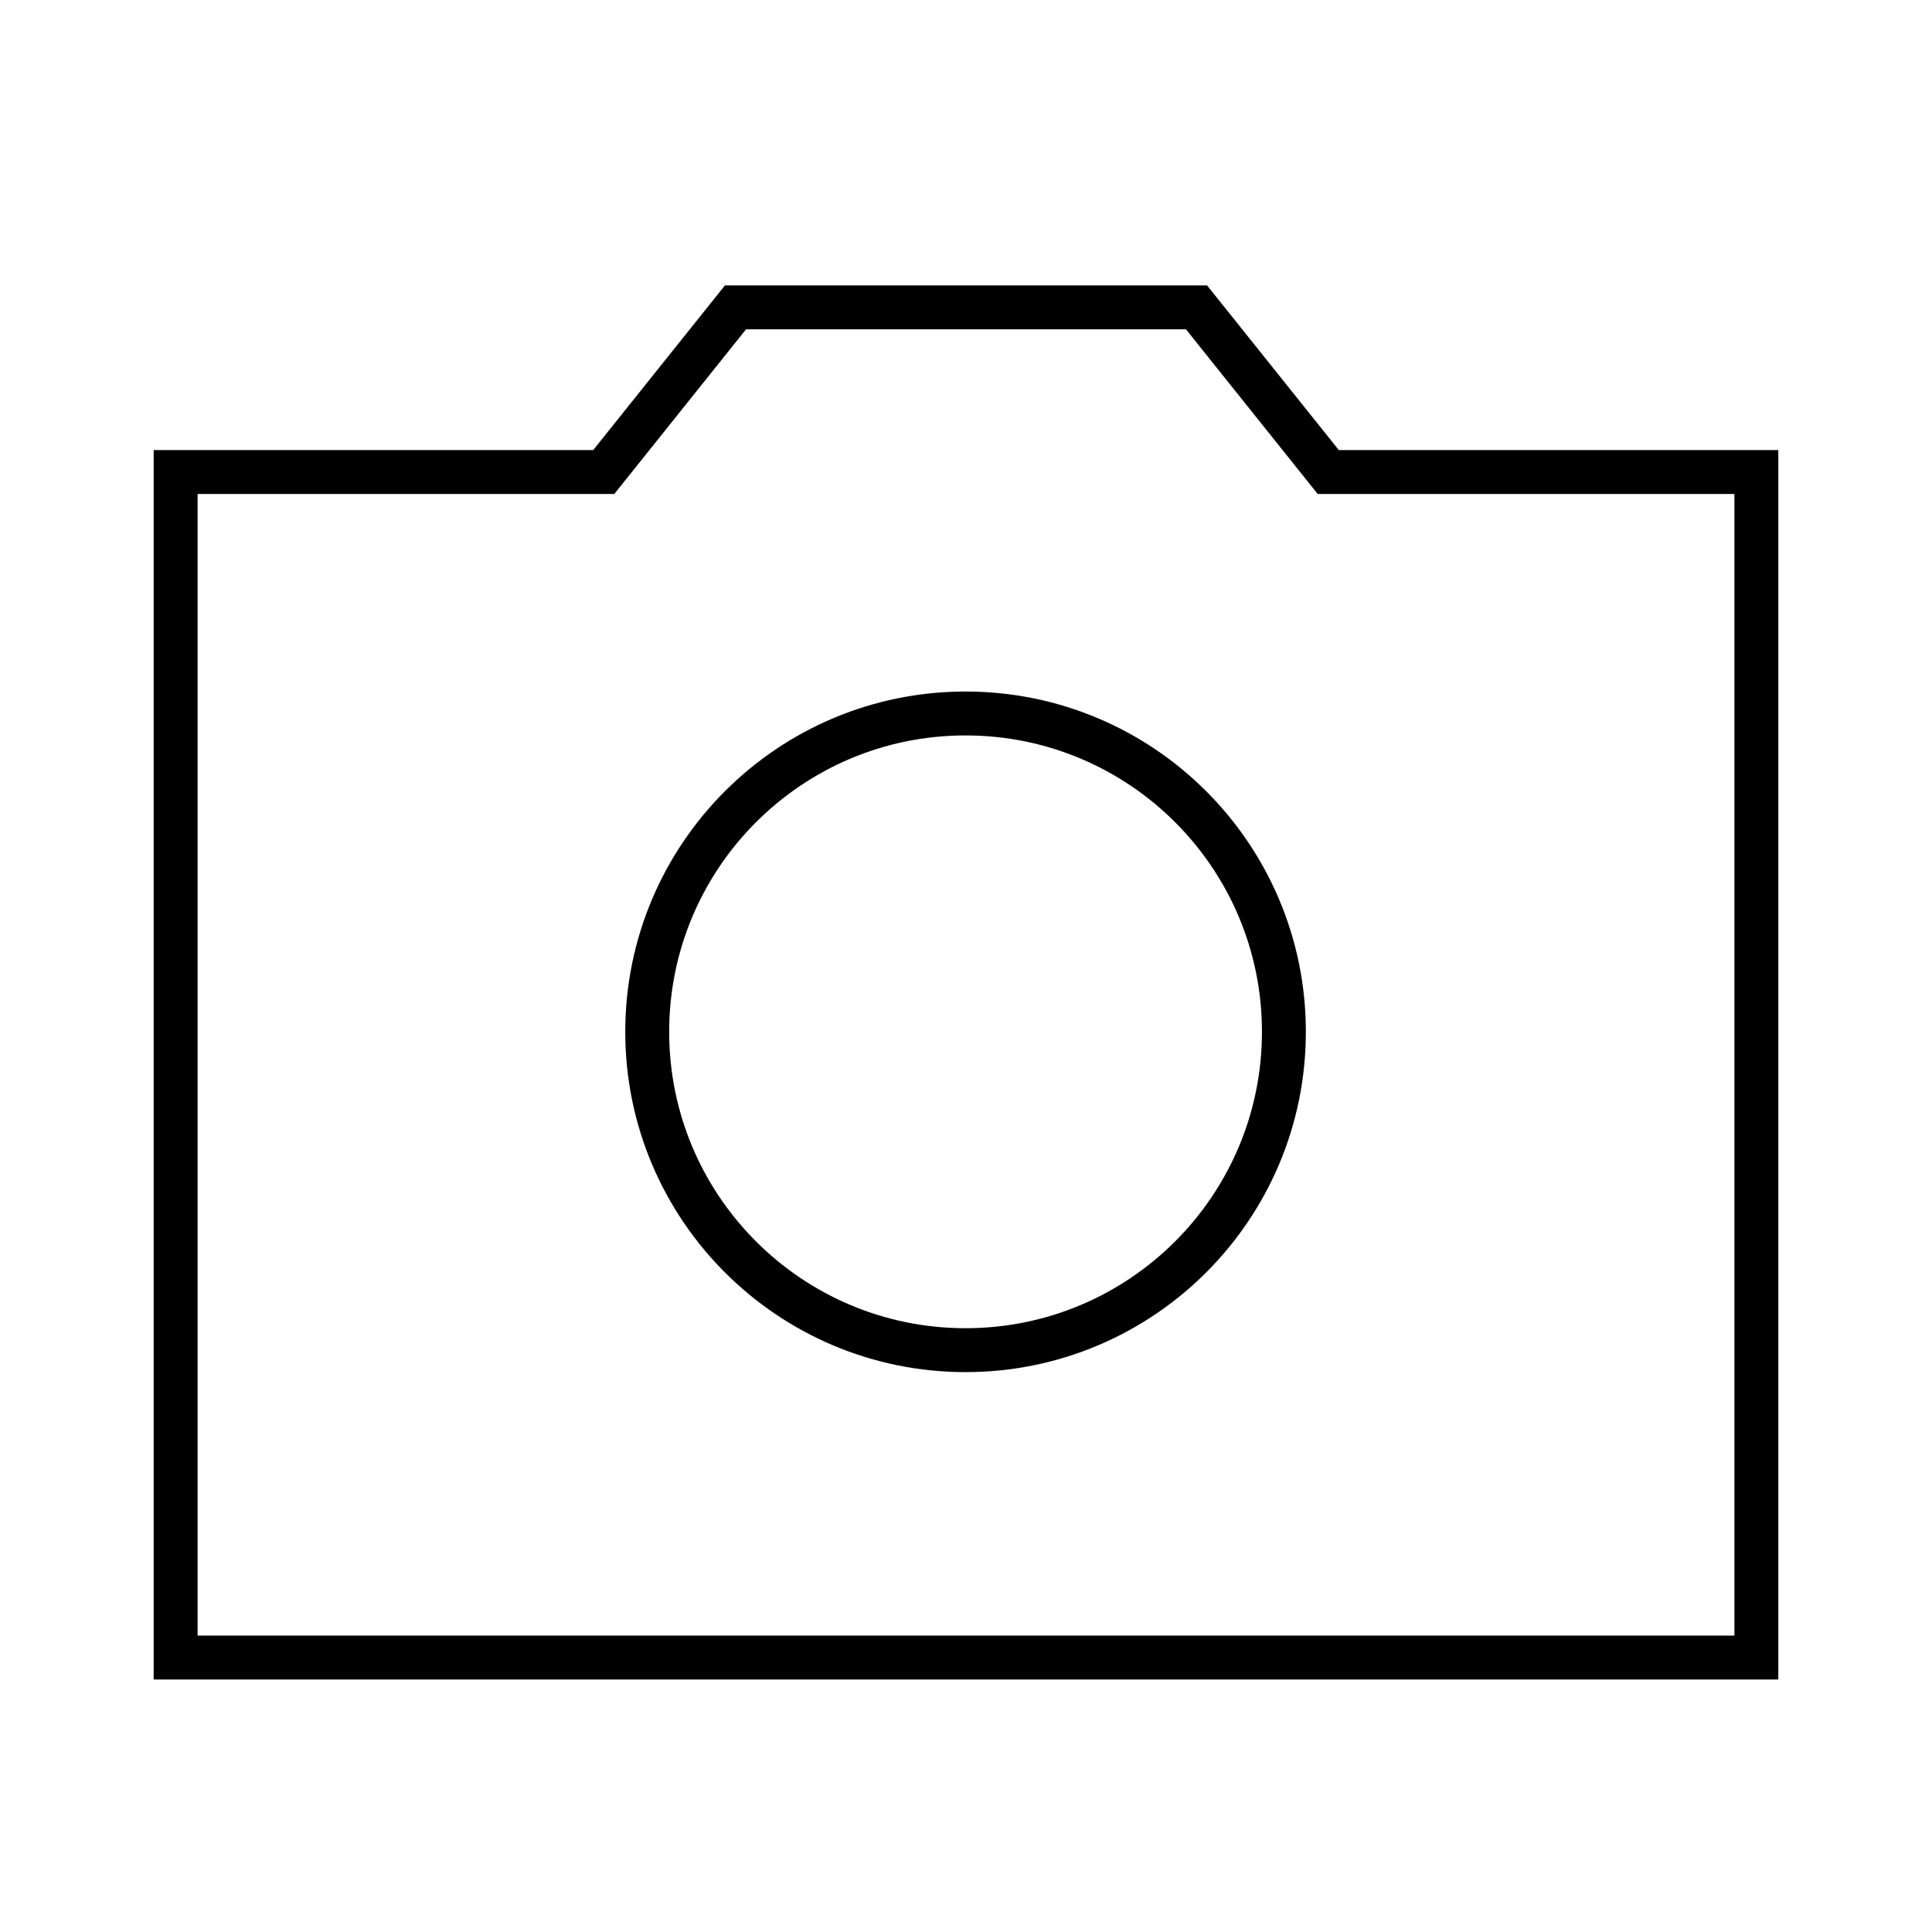
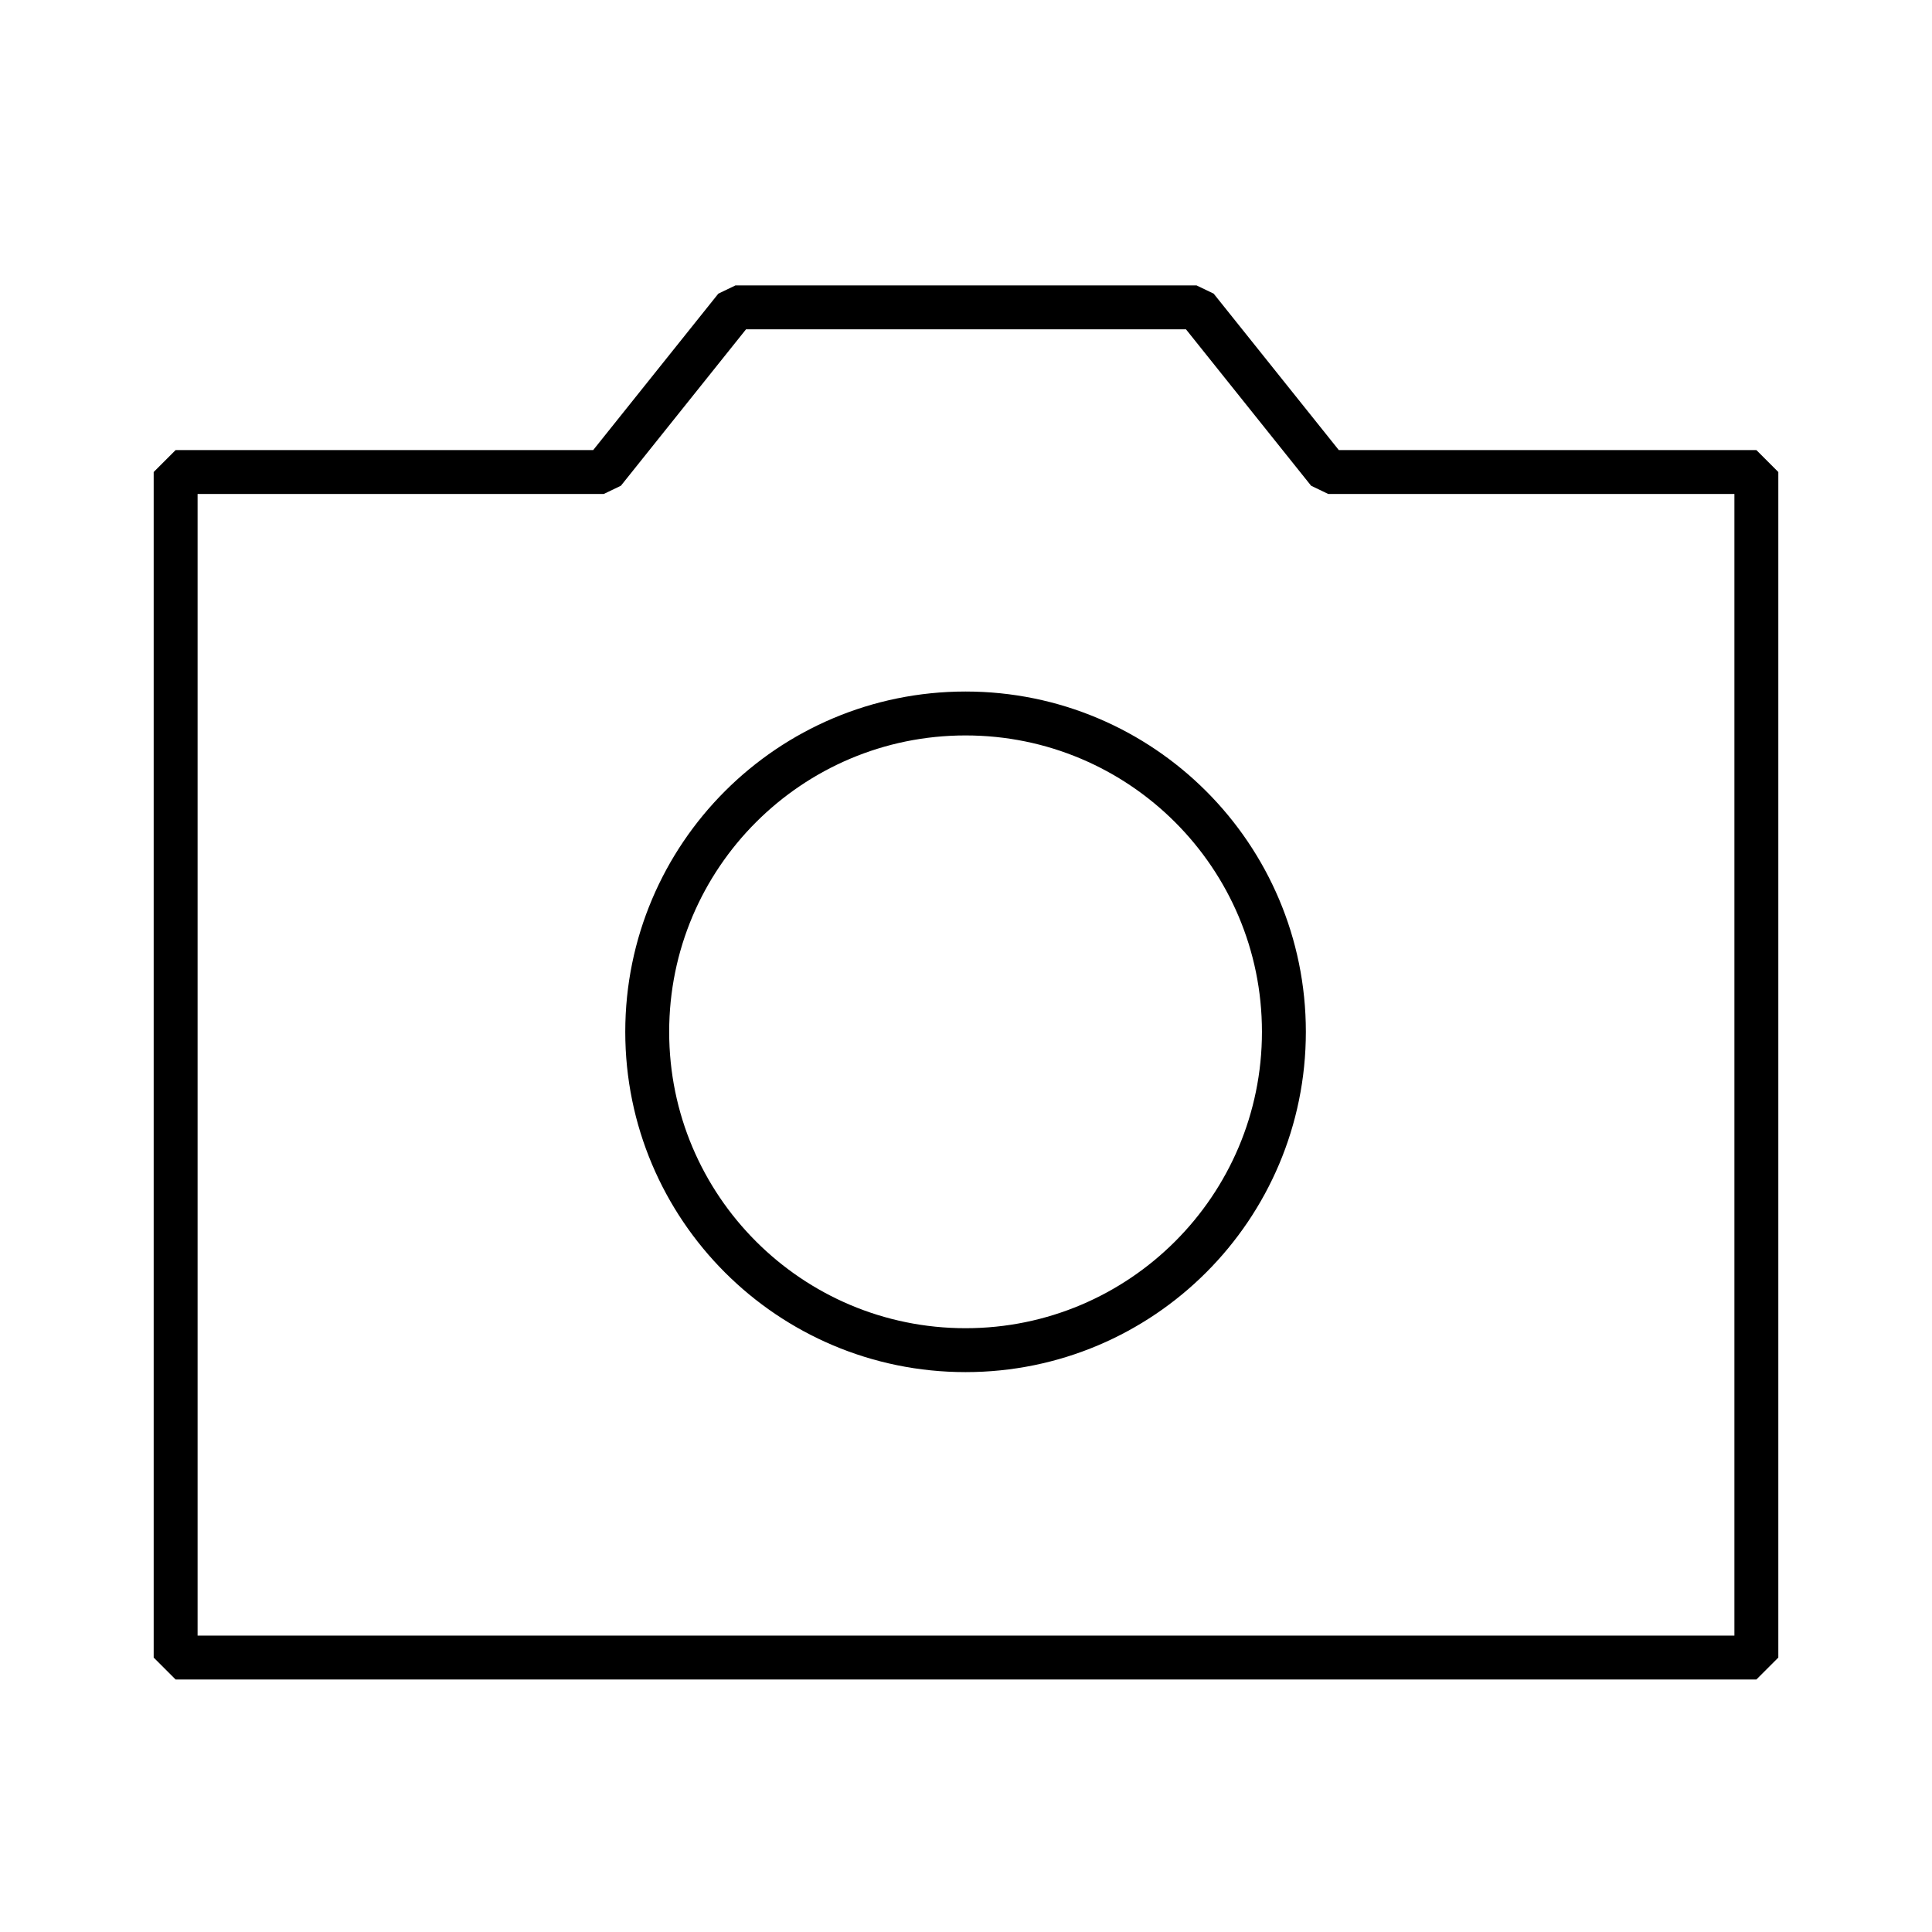
<svg xmlns="http://www.w3.org/2000/svg" width="44" height="44" viewBox="0 0 44 44" fill="none">
-   <path d="M27.25 7L30.25 10.75H40V37.75H4V10.75H13.75L16.75 7H27.25Z" stroke="black" />
+   <path d="M27.25 7L30.25 10.75H40V37.75H4V10.75H13.75L16.75 7H27.25Z" stroke="black" stroke-linejoin="bevel" />
  <circle cx="21.99" cy="23.499" r="7.25" stroke="black" />
</svg>
